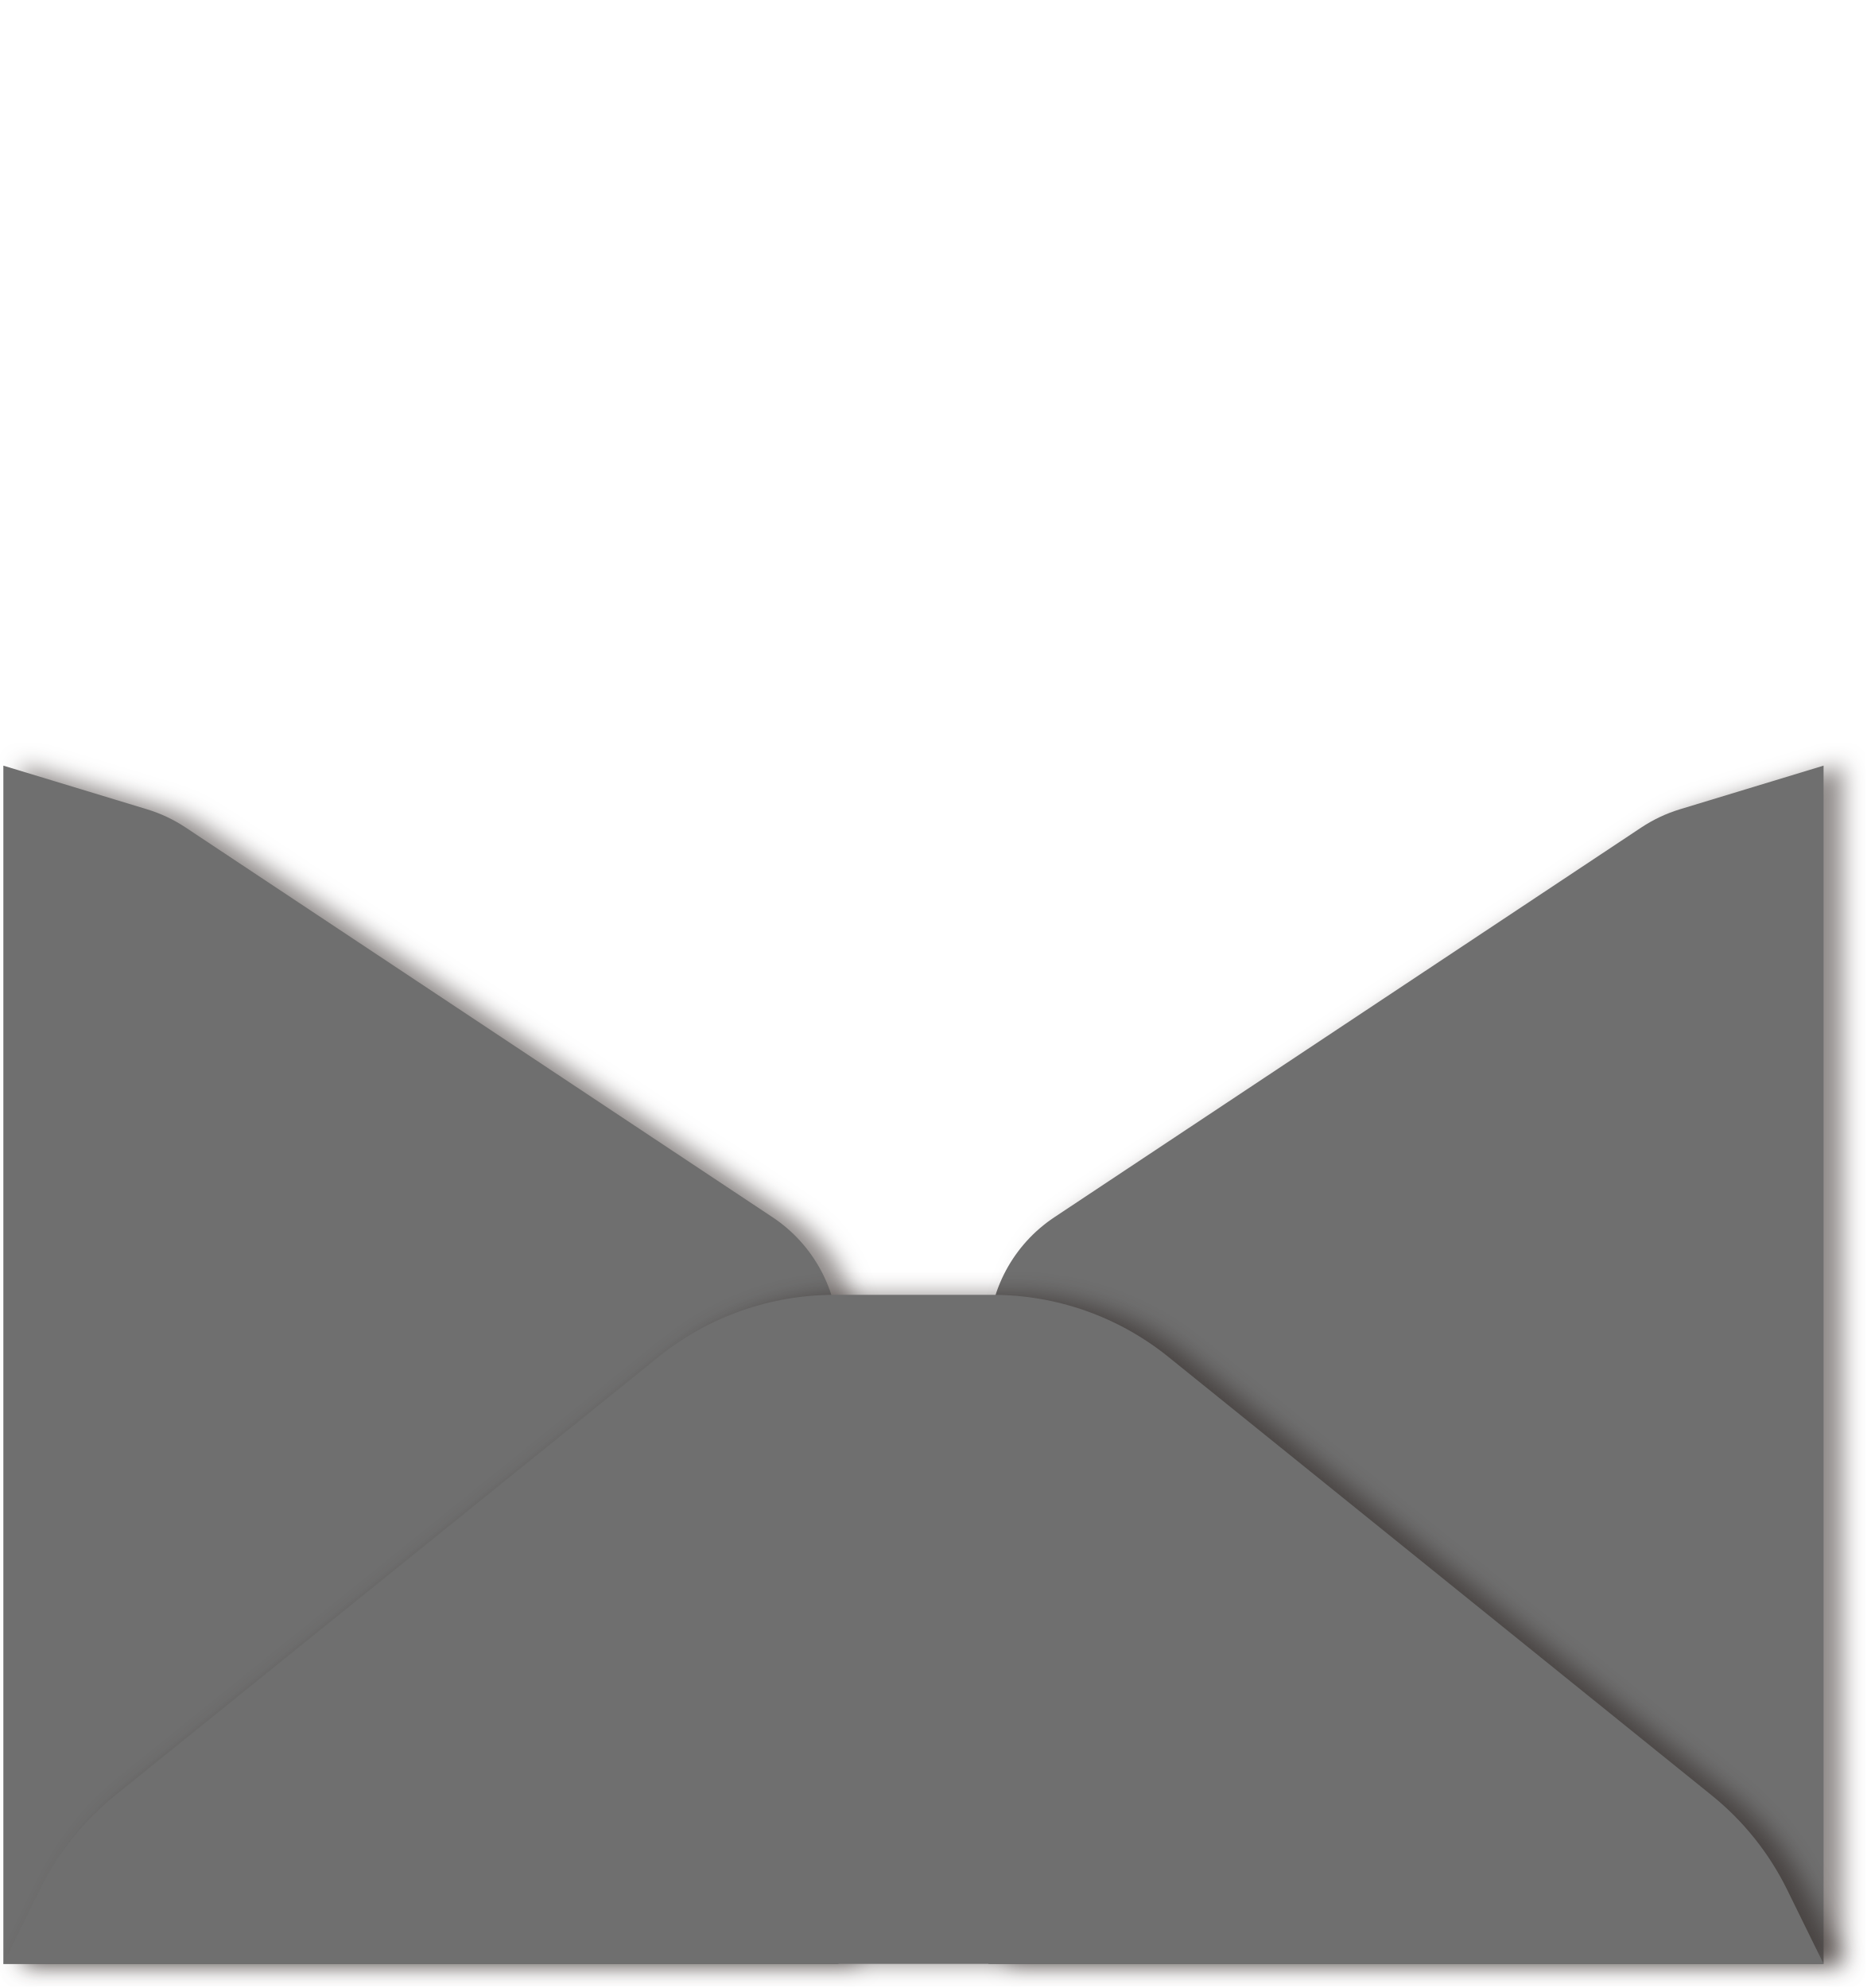
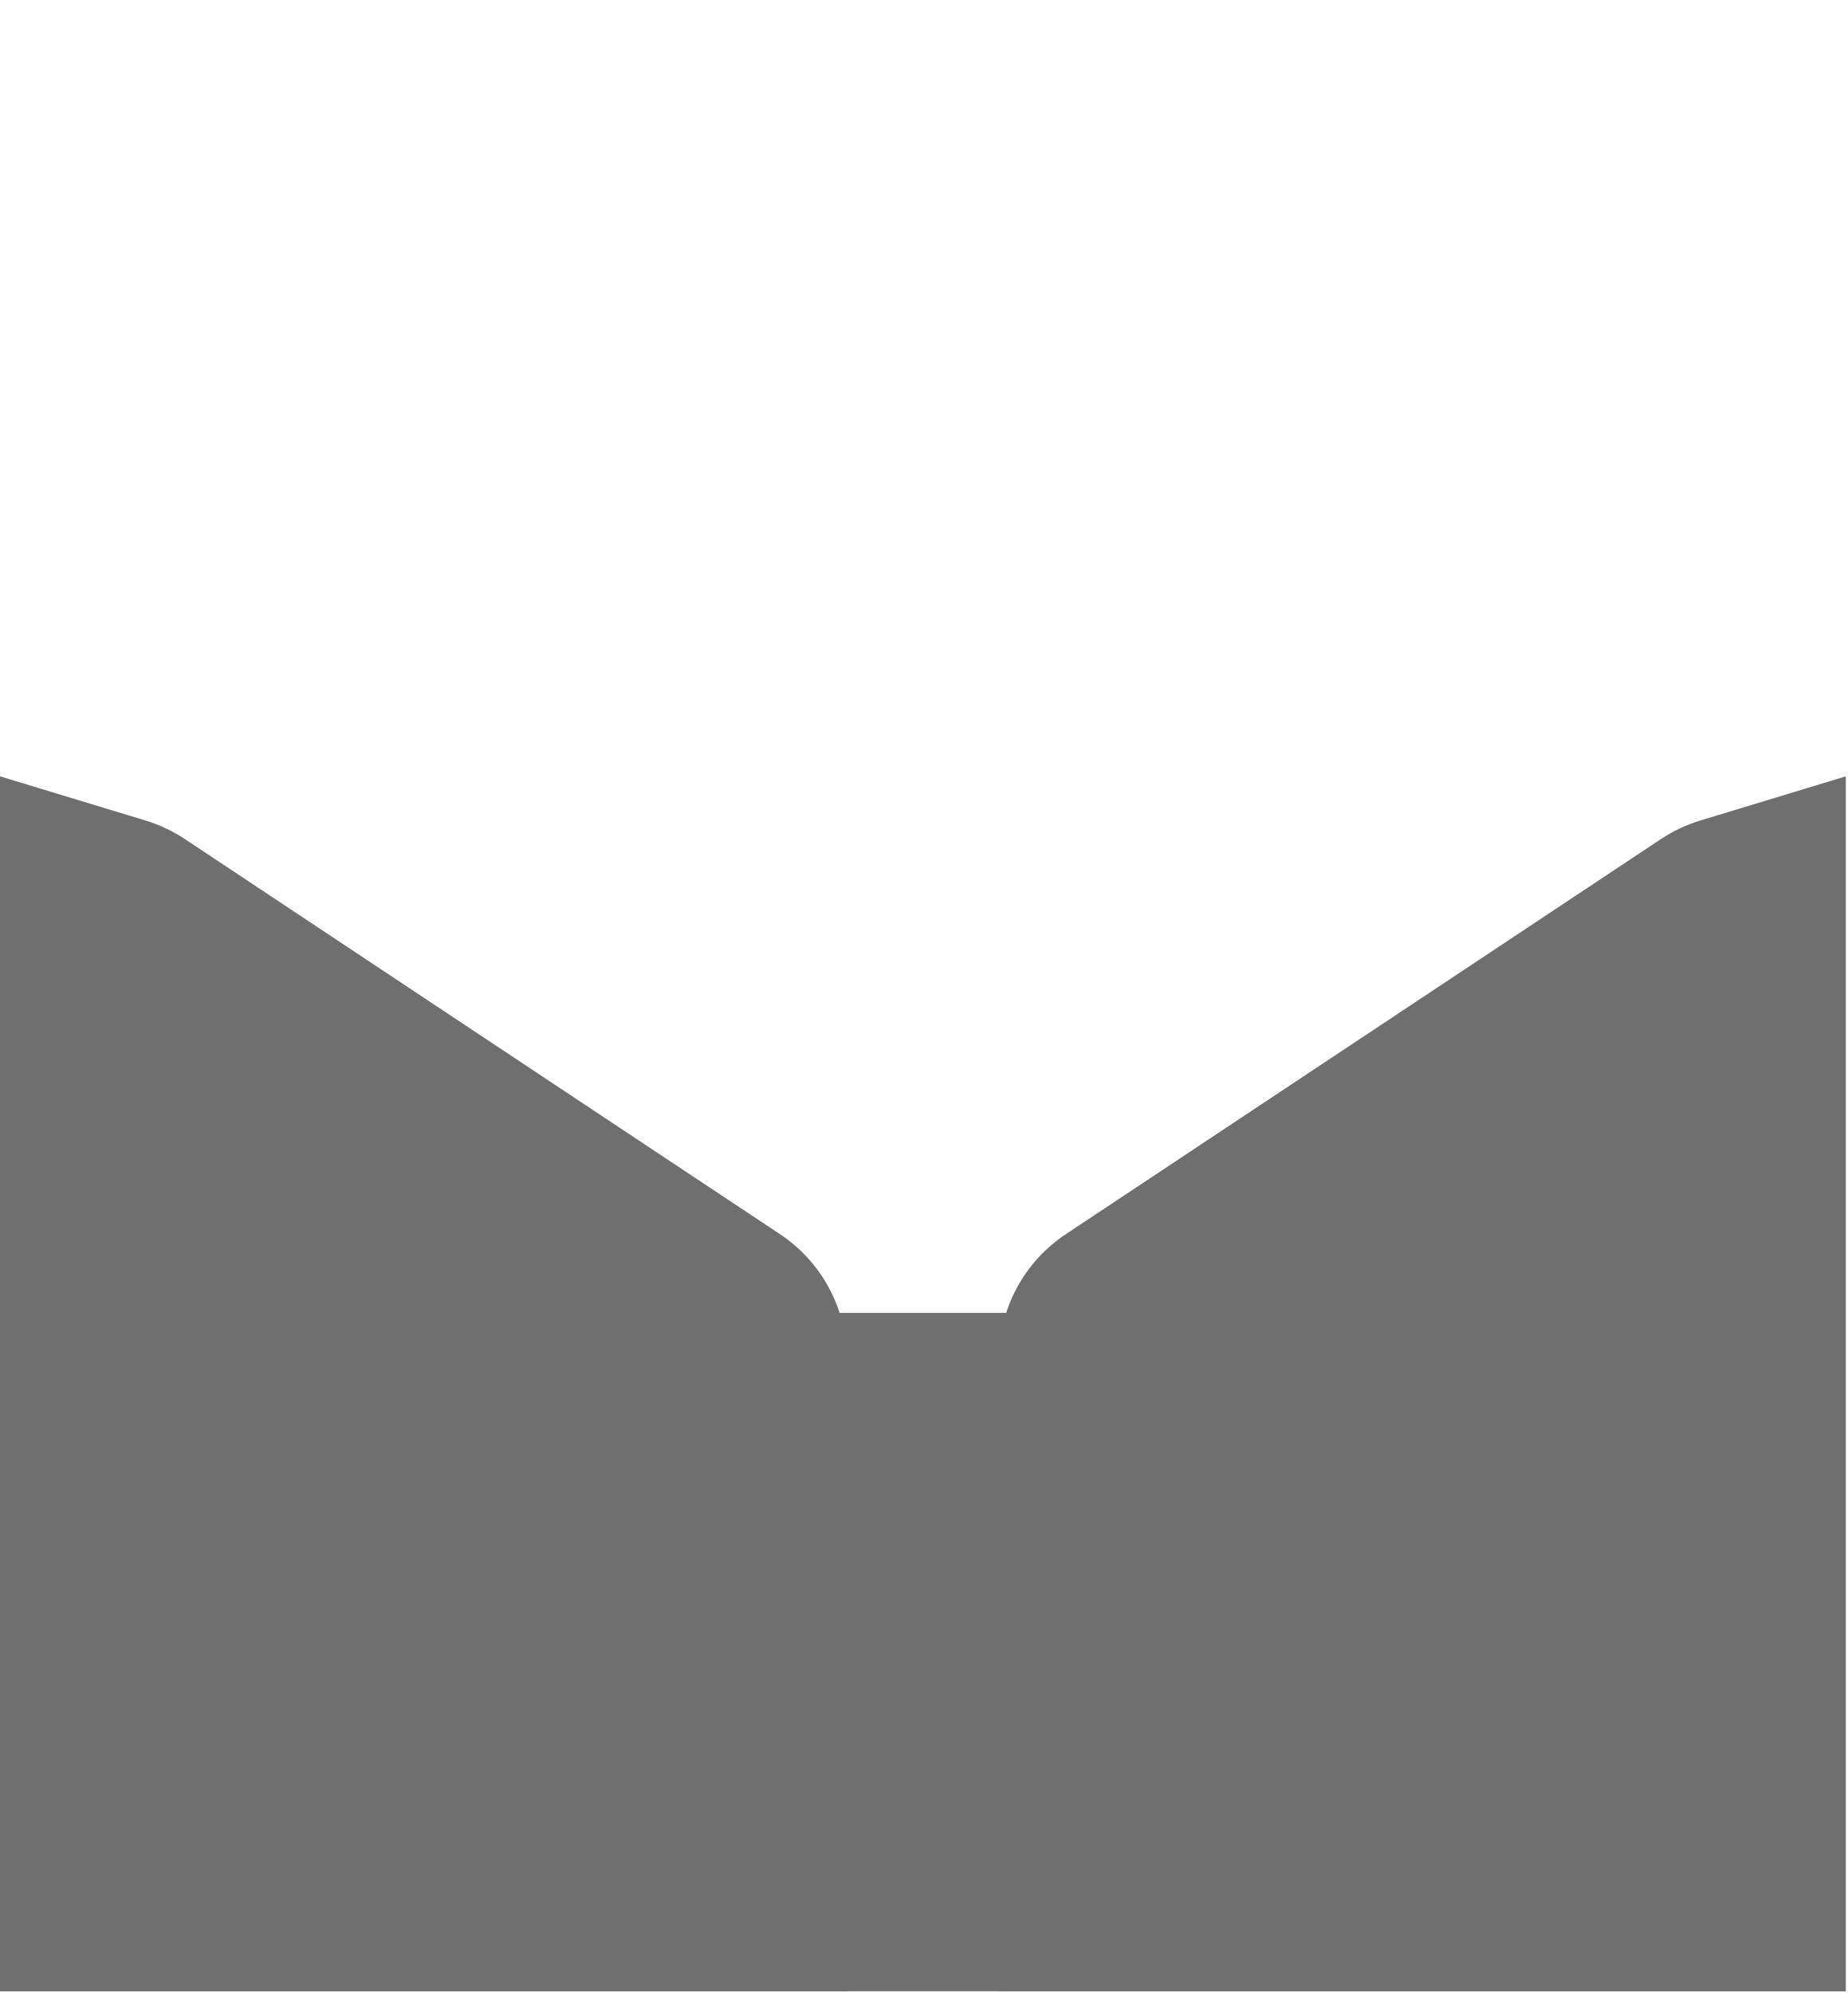
- <svg xmlns="http://www.w3.org/2000/svg" width="834" height="888" viewBox="0 0 834 888" fill="none">
-   <g filter="url(#filter0_d_1_42)">
-     <path d="M1.5 342L65.65 361.49C71.78 363.35 77.61 366.1 82.95 369.65L345.1 543.71C363.5 555.93 374.56 576.55 374.56 598.64V877.23H1.5V342Z" fill="#6F6F6F" />
-   </g>
-   <g filter="url(#filter1_d_1_42)">
-     <path d="M814.61 342L750.46 361.49C744.33 363.35 738.5 366.1 733.16 369.65L471.01 543.71C452.61 555.93 441.55 576.55 441.55 598.64V877.23H814.61V342Z" fill="#6F6F6F" />
-   </g>
-   <g filter="url(#filter2_d_1_42)">
-     <path d="M814.62 877.23H1.51L17.75 844.15C25.78 827.8 37.28 813.4 51.46 801.97L294.19 606.1C316.42 588.16 344.12 578.38 372.69 578.38H443.44C472 578.38 499.7 588.16 521.93 606.1L764.67 801.97C778.84 813.4 790.34 827.8 798.37 844.15L814.62 877.23Z" fill="#6F6F6F" />
-   </g>
-   <defs>
-     <filter id="filter0_d_1_42" x="0" y="332" width="393.06" height="555.23" filterUnits="userSpaceOnUse" color-interpolation-filters="sRGB">
-       <feFlood flood-opacity="0" result="BackgroundImageFix" />
-       <feColorMatrix in="SourceAlpha" type="matrix" values="0 0 0 0 0 0 0 0 0 0 0 0 0 0 0 0 0 0 127 0" result="hardAlpha" />
-       <feOffset dx="8.5" />
-       <feGaussianBlur stdDeviation="5" />
-       <feColorMatrix type="matrix" values="0 0 0 0 0.137 0 0 0 0 0.098 0 0 0 0 0.086 0 0 0 0.5 0" />
-       <feBlend mode="normal" in2="BackgroundImageFix" result="effect1_dropShadow_1_42" />
-       <feBlend mode="normal" in="SourceGraphic" in2="effect1_dropShadow_1_42" result="shape" />
-     </filter>
-     <filter id="filter1_d_1_42" x="440.05" y="332" width="393.06" height="555.23" filterUnits="userSpaceOnUse" color-interpolation-filters="sRGB">
-       <feFlood flood-opacity="0" result="BackgroundImageFix" />
-       <feColorMatrix in="SourceAlpha" type="matrix" values="0 0 0 0 0 0 0 0 0 0 0 0 0 0 0 0 0 0 127 0" result="hardAlpha" />
-       <feOffset dx="8.5" />
-       <feGaussianBlur stdDeviation="5" />
-       <feColorMatrix type="matrix" values="0 0 0 0 0.137 0 0 0 0 0.098 0 0 0 0 0.086 0 0 0 0.5 0" />
-       <feBlend mode="normal" in2="BackgroundImageFix" result="effect1_dropShadow_1_42" />
-       <feBlend mode="normal" in="SourceGraphic" in2="effect1_dropShadow_1_42" result="shape" />
-     </filter>
-     <filter id="filter2_d_1_42" x="0.01" y="568.38" width="833.11" height="318.85" filterUnits="userSpaceOnUse" color-interpolation-filters="sRGB">
-       <feFlood flood-opacity="0" result="BackgroundImageFix" />
-       <feColorMatrix in="SourceAlpha" type="matrix" values="0 0 0 0 0 0 0 0 0 0 0 0 0 0 0 0 0 0 127 0" result="hardAlpha" />
-       <feOffset dx="8.5" />
-       <feGaussianBlur stdDeviation="5" />
-       <feColorMatrix type="matrix" values="0 0 0 0 0.137 0 0 0 0 0.098 0 0 0 0 0.086 0 0 0 0.5 0" />
-       <feBlend mode="normal" in2="BackgroundImageFix" result="effect1_dropShadow_1_42" />
-       <feBlend mode="normal" in="SourceGraphic" in2="effect1_dropShadow_1_42" result="shape" />
-     </filter>
-   </defs>
+ <svg xmlns="http://www.w3.org/2000/svg" width="814" height="878" viewBox="0 0 814 878" fill="none">
+   <path d="M0 342L64.15 361.49C70.28 363.35 76.11 366.1 81.45 369.65L343.6 543.71C362 555.93 373.06 576.55 373.06 598.64V877.23H0V342Z" fill="#6F6F6F" />
+   <path d="M813.11 342L748.96 361.49C742.83 363.35 737 366.1 731.66 369.65L469.51 543.71C451.11 555.93 440.05 576.55 440.05 598.64V877.23H813.11V342Z" fill="#6F6F6F" />
+   <path d="M813.12 877.23H0.01L16.25 844.15C24.28 827.8 35.78 813.4 49.96 801.97L292.69 606.1C314.92 588.16 342.62 578.38 371.19 578.38H441.94C470.5 578.38 498.2 588.16 520.43 606.1L763.17 801.97C777.34 813.4 788.84 827.8 796.87 844.15L813.12 877.23Z" fill="#6F6F6F" />
</svg>
